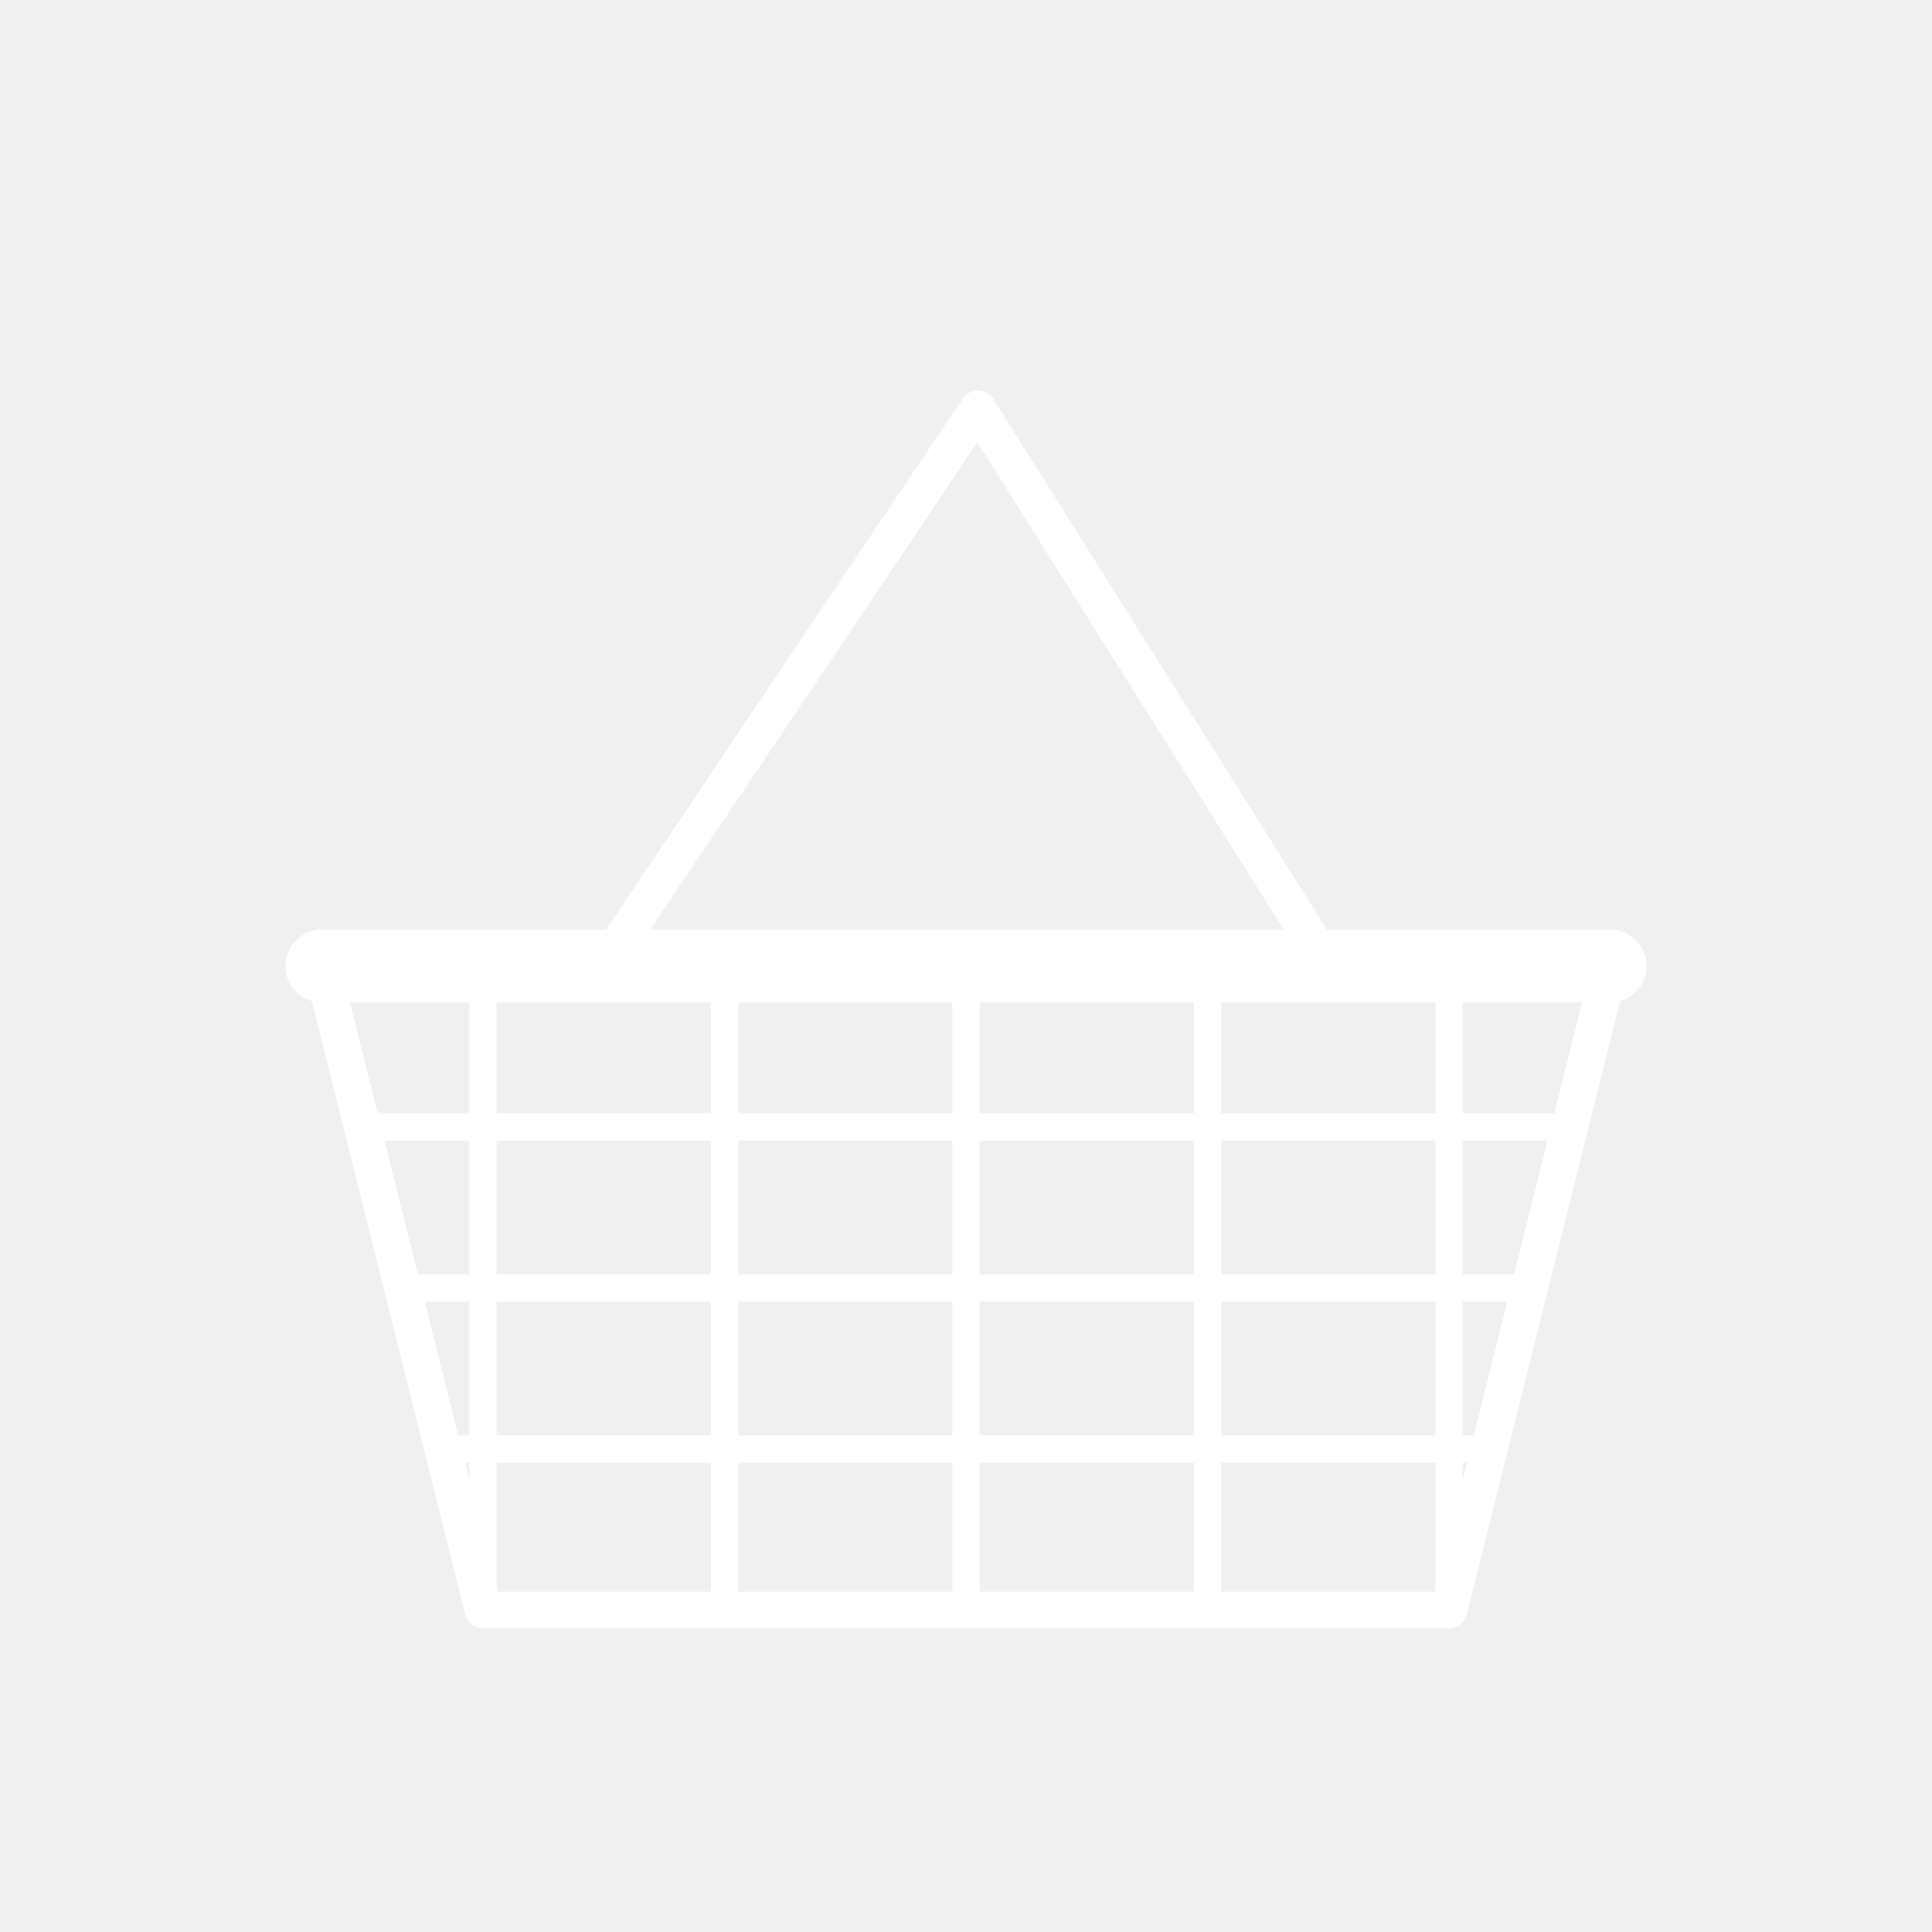
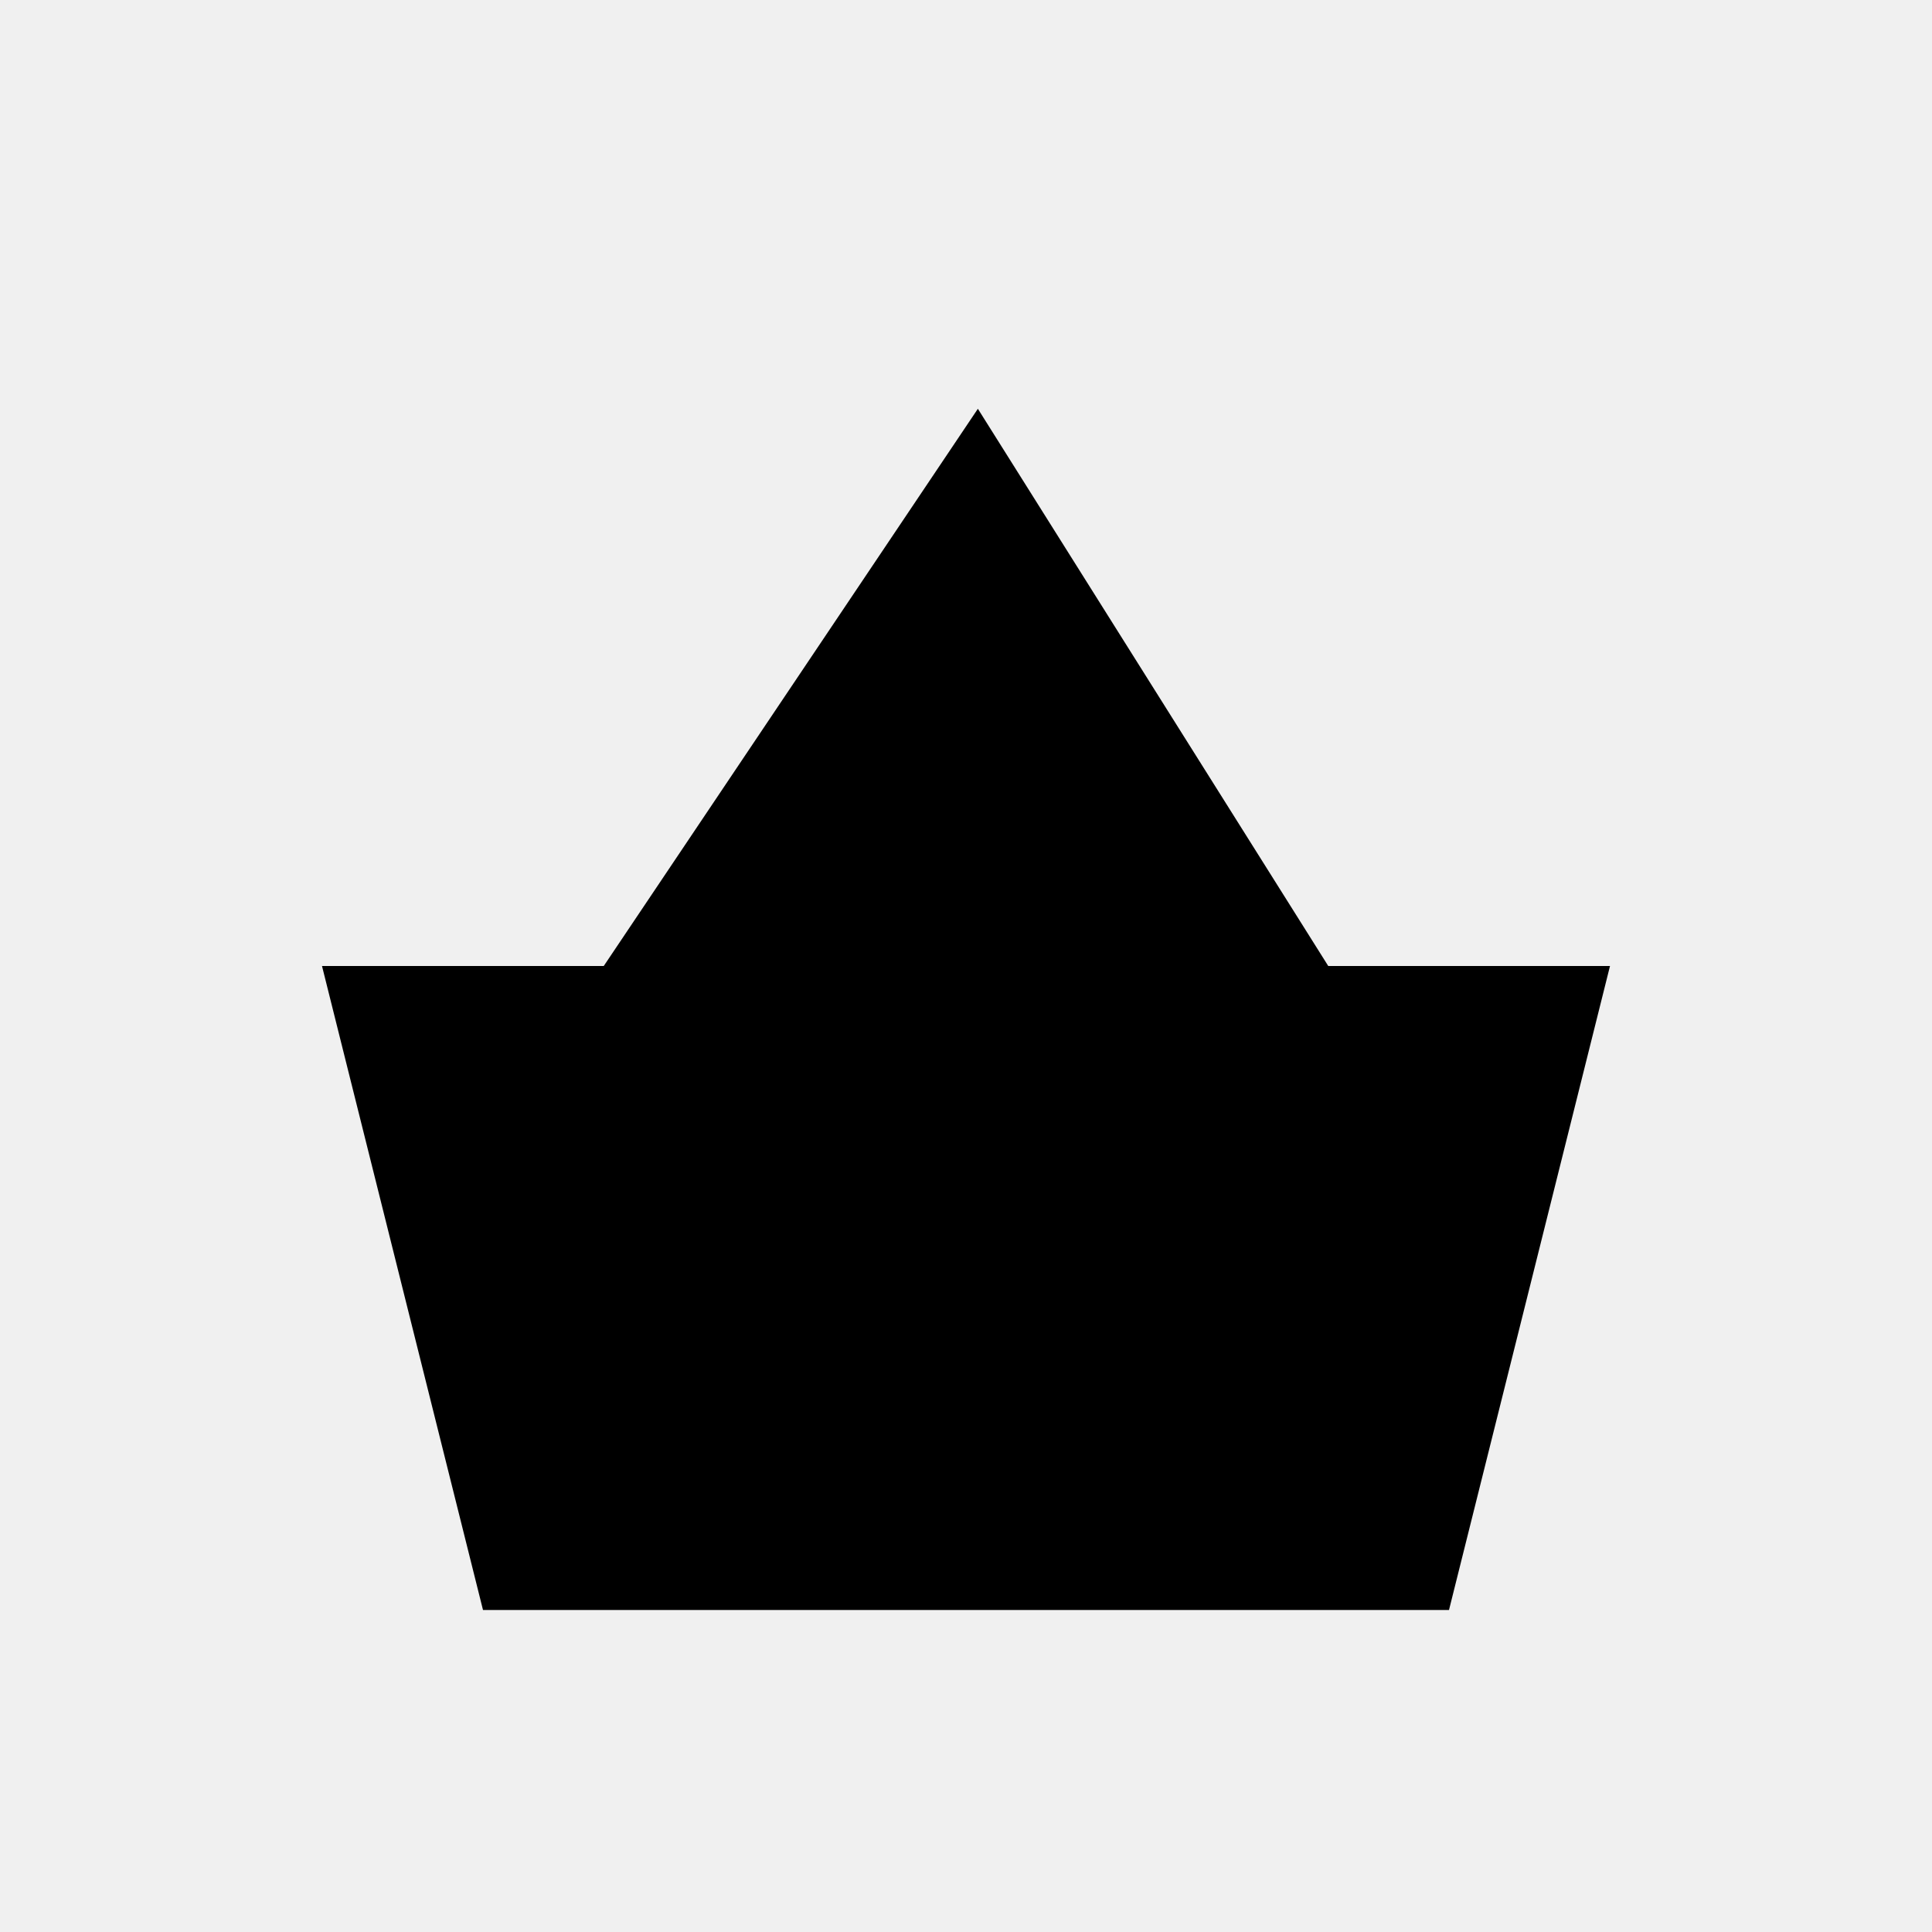
- <svg xmlns="http://www.w3.org/2000/svg" width="846" height="846" viewBox="0 0 846 846" id="svg2" version="1.1">
-   <g id="linestyle" style="stroke:white;stroke-linecap:round;stroke-linejoin:round;stroke-miterlimit:4;stroke-opacity:1;fill:none;">
-     <g id="horizontals" style="stroke-width:12">
+ <svg viewBox="0 0 846 846">
+   <g class="icon narrow">
+     <g>
      <path d="m 158.625,493.5 528.75,0" />
      <path d="m 176.25,564 493.5,0" />
      <path d="m 193.875,634.5 458.25,0" />
    </g>
-     <g id="uprights" style="stroke-width:12">
+     <g>
      <path d="m 211.5,423 0,282" />
      <path d="m 317.25,423 0,282" />
      <path d="m 423,423 0,282" />
      <path d="m 528.75,423 0,282" />
      <path d="m 634.5,423 0,282" />
    </g>
-     <path id="handles" style="stroke-width:16" d="M 264.375,423 428.2,179 581.625,423" />
-     <path id="base" style="stroke-width:16" d="m 141,423 70.5,282 423,0 70.5,-282" />
-     <path id="top" style="stroke-width:32" d="m 141,423 564,0" />
+     <path class="medium" d="M 264.375,423 428.2,179 581.625,423" />
+     <path class="medium" d="m 141,423 70.5,282 423,0 70.5,-282" />
+     <path class="wide" d="m 141,423 564,0" />
  </g>
</svg>
